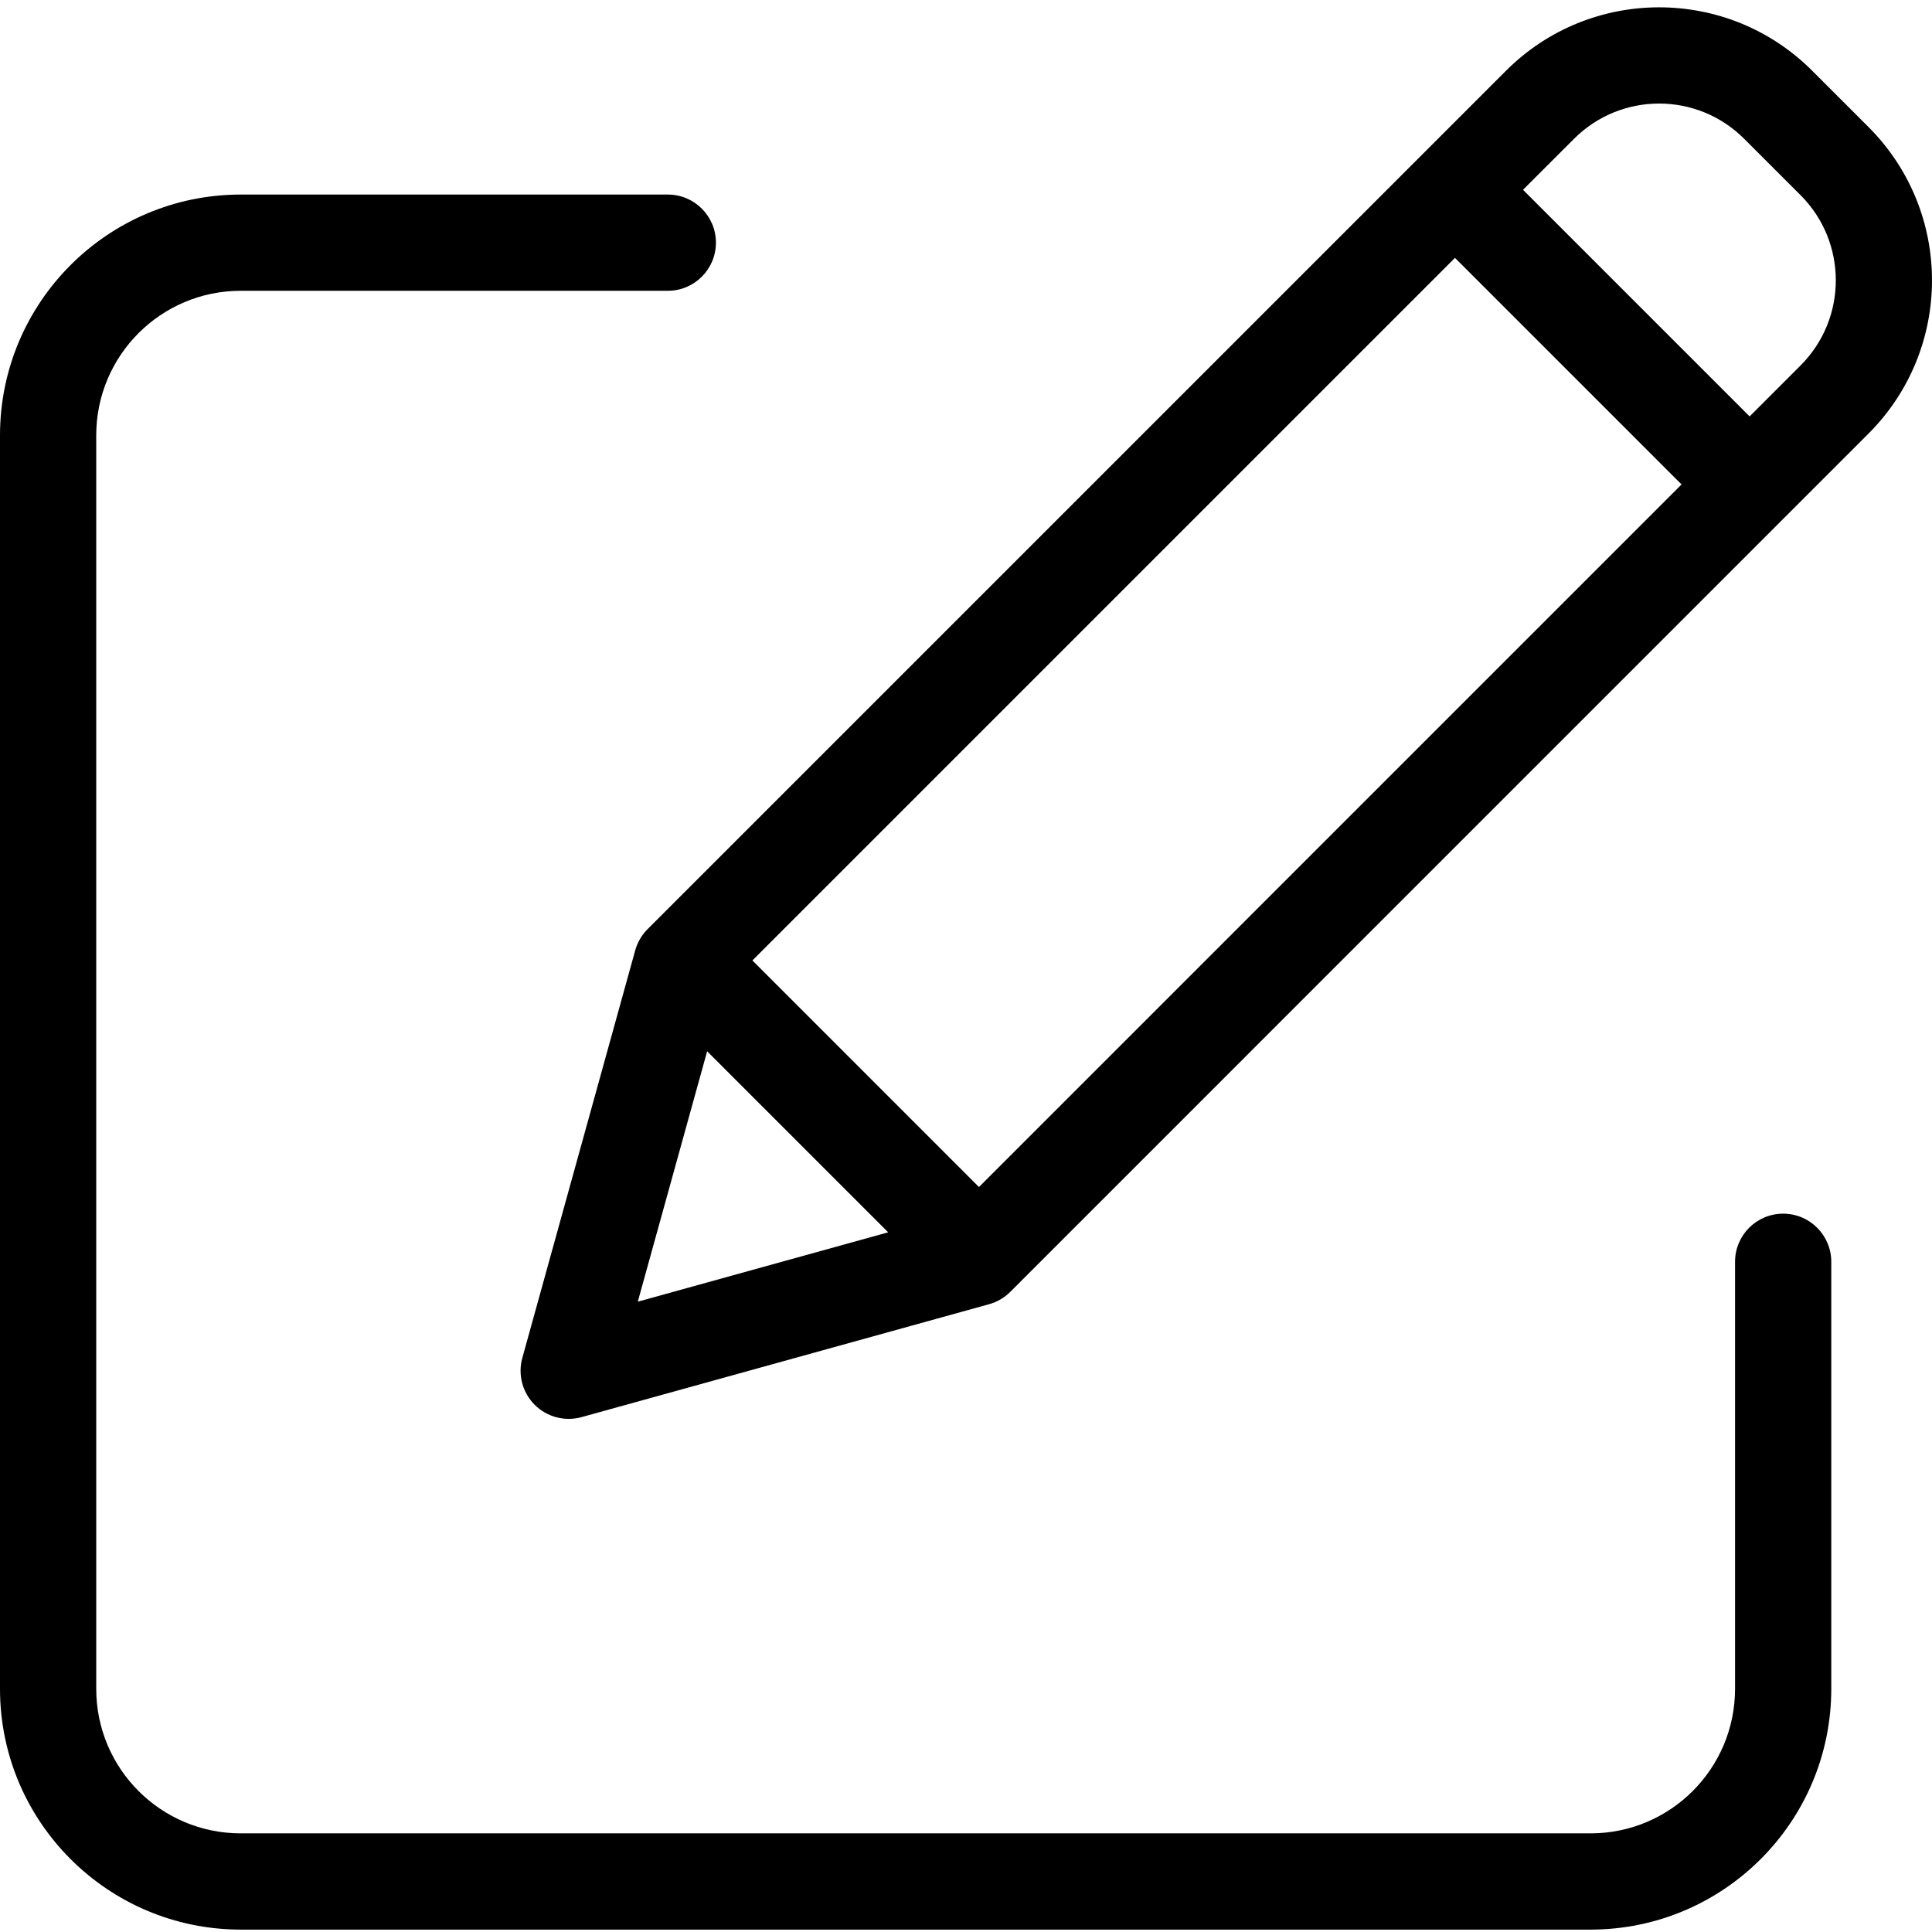
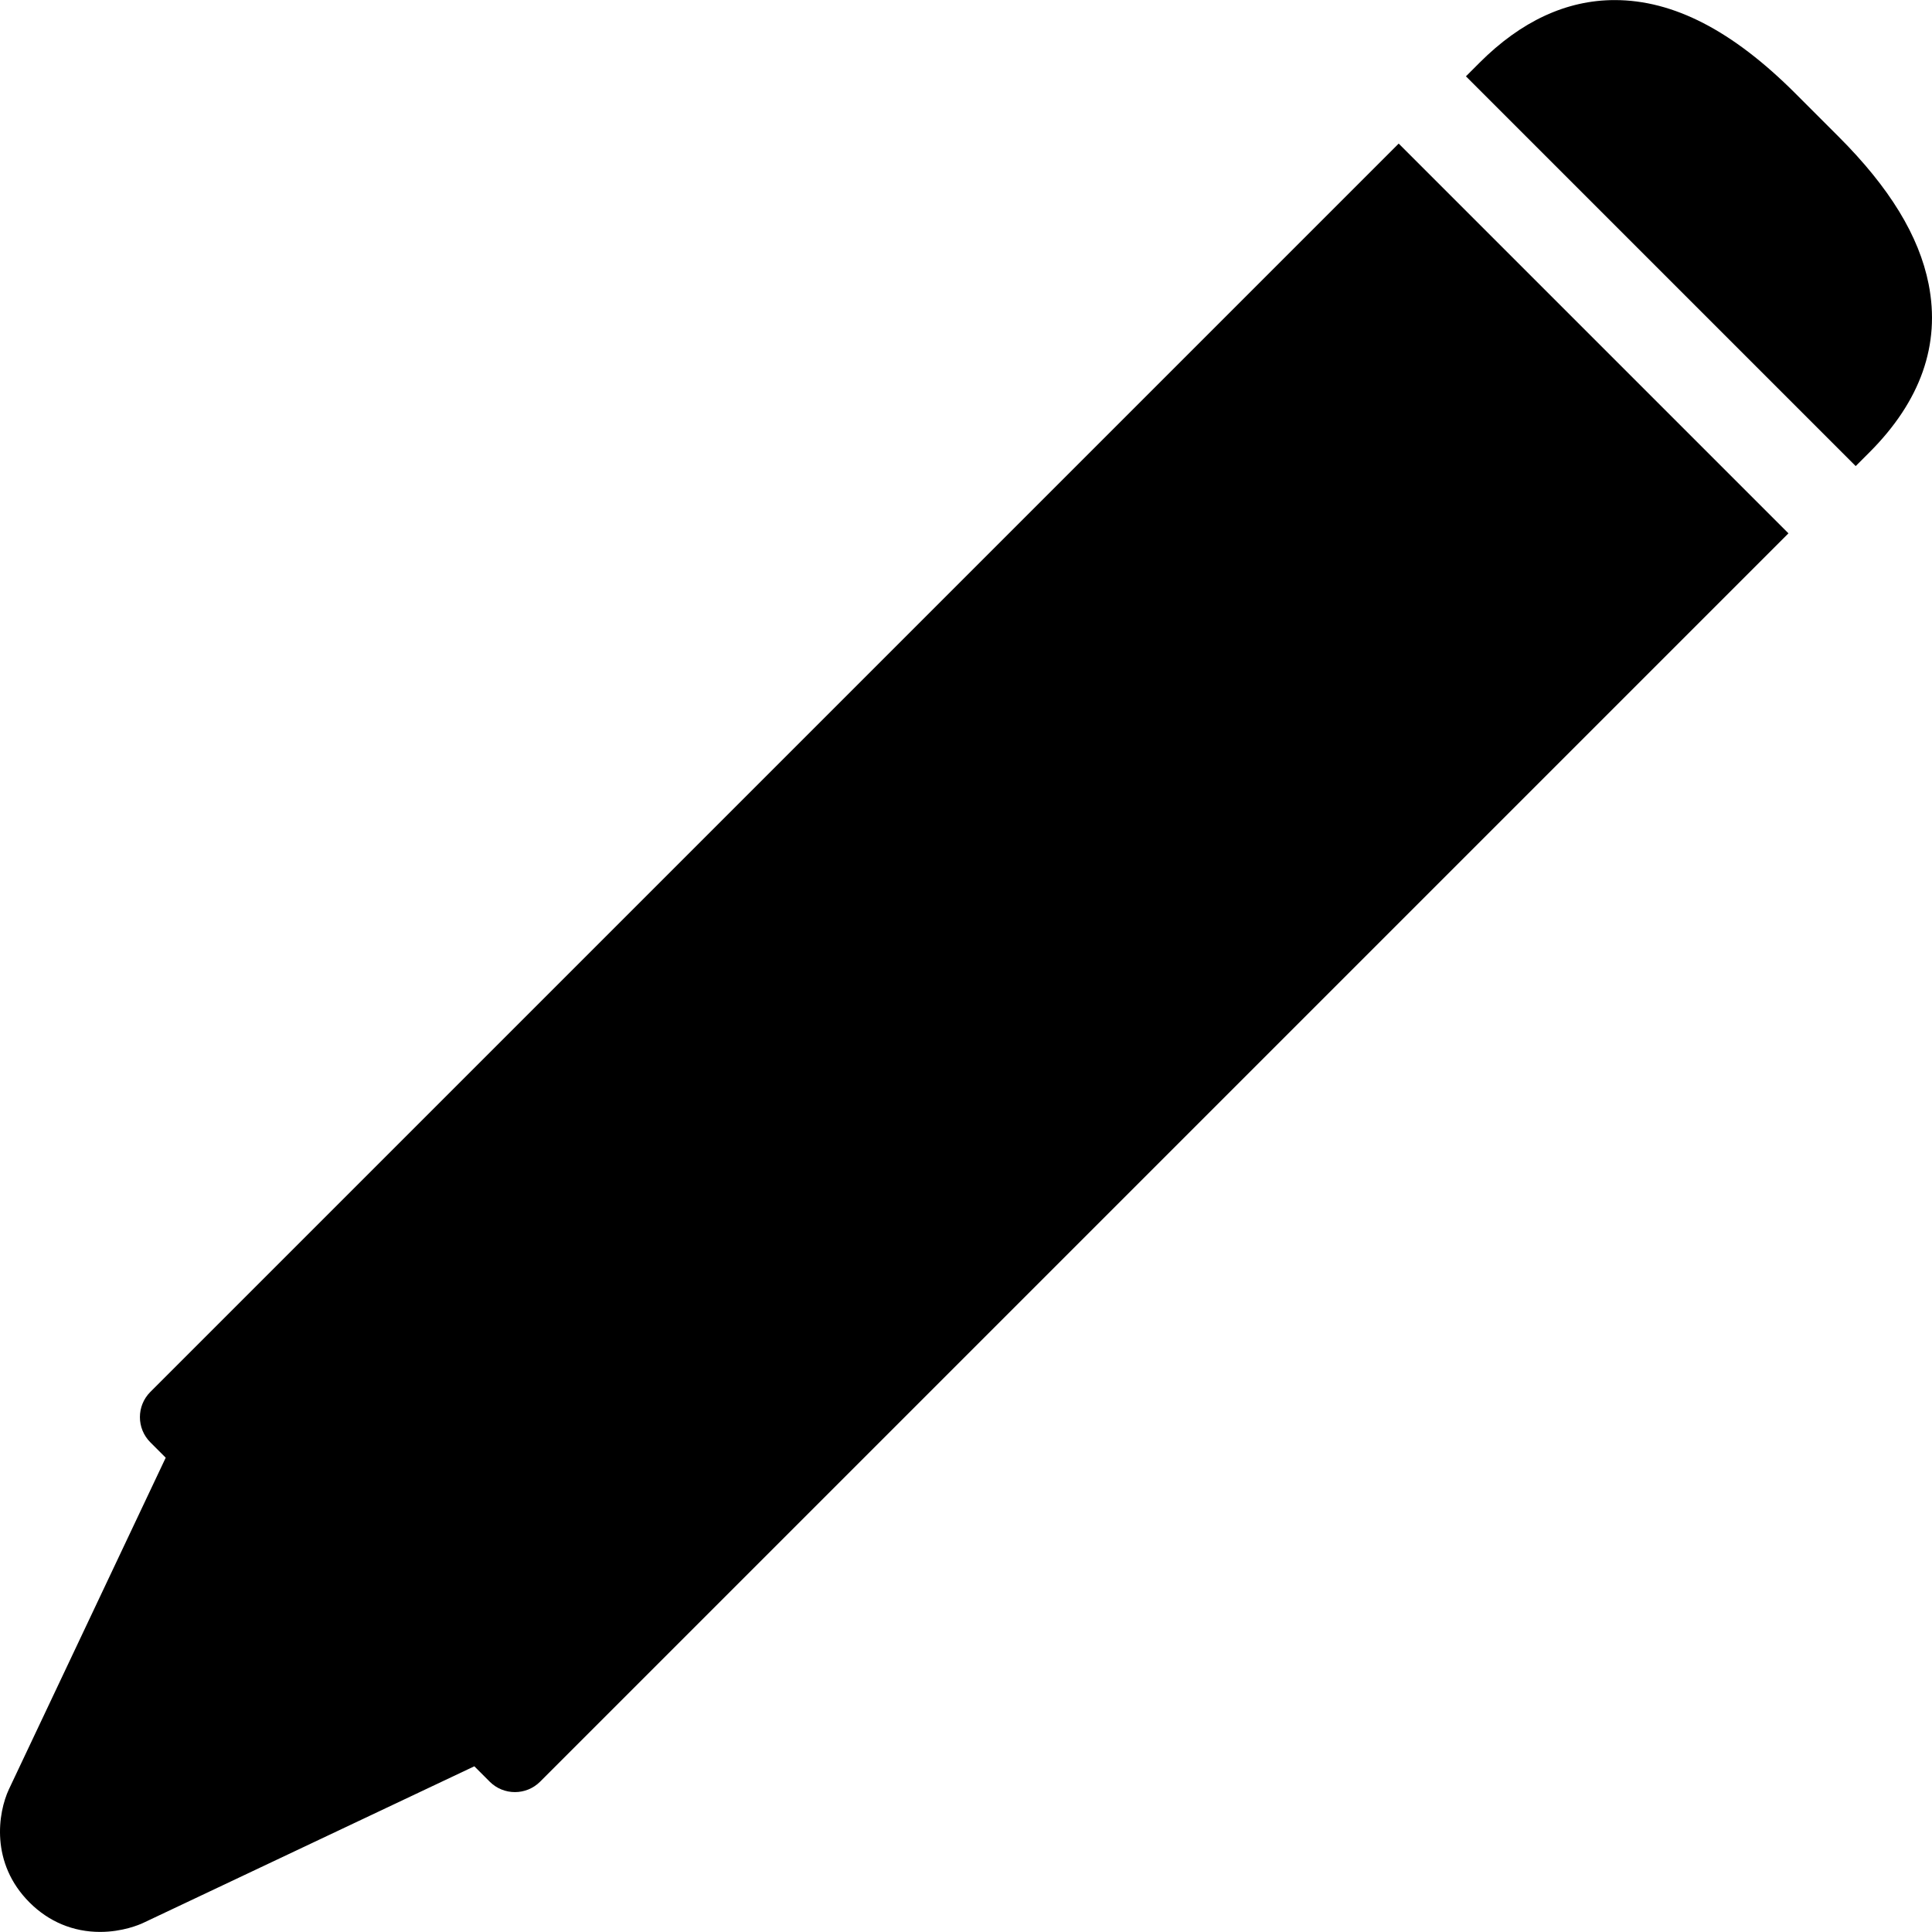
- <svg xmlns="http://www.w3.org/2000/svg" height="401pt" viewBox="0 -1 401.523 401" width="401pt">
-   <path d="m370.59 250.973c-5.523 0-10 4.477-10 10v88.789c-.02 16.562-13.438 29.984-30 30h-280.59c-16.562-.016-29.98-13.438-30-30v-260.59c.02-16.559 13.438-29.98 30-30h88.789c5.523 0 10-4.477 10-10 0-5.52-4.477-10-10-10h-88.789c-27.602.031-49.969 22.398-50 50v260.594c.031 27.602 22.398 49.969 50 50h280.59c27.602-.031 49.969-22.398 50-50v-88.793c0-5.523-4.477-10-10-10zm0 0" />
-   <path d="m376.629 13.441c-17.574-17.574-46.066-17.574-63.641 0l-178.406 178.406c-1.223 1.223-2.105 2.738-2.566 4.402l-23.461 84.699c-.965 3.473.016 7.191 2.562 9.742 2.551 2.547 6.27 3.527 9.742 2.566l84.699-23.465c1.664-.461 3.18-1.344 4.402-2.566l178.402-178.41c17.547-17.586 17.547-46.055 0-63.641zm-220.258 184.906 146.012-146.016 47.09 47.09-146.016 146.016zm-9.406 18.875 37.621 37.625-52.039 14.418zm227.258-142.547-10.605 10.605-47.094-47.094 10.609-10.605c9.762-9.762 25.59-9.762 35.352 0l11.738 11.734c9.746 9.773 9.746 25.59 0 35.359zm0 0" />
+ <svg xmlns="http://www.w3.org/2000/svg" version="1.1" id="Capa_1" x="0px" y="0px" viewBox="0 0 325.027 325.027" style="enable-background:new 0 0 325.027 325.027;" xml:space="preserve">
+   <g>
+     <path d="M25.295,234.166c-2.343,2.343-2.343,6.142,0.001,8.484l2.583,2.584L1.497,301.02c-1.837,3.945-3.172,12.396,3.474,19.04   c3.239,3.24,7.343,4.953,11.865,4.953c3.806,0,6.644-1.231,7.209-1.494l55.753-26.369l2.585,2.585c2.342,2.342,6.142,2.342,8.485,0   L300.877,89.726l-65.571-65.571L25.295,234.166z" />
+     <path d="M324.457,47.783c-1.609-8.103-6.564-16.215-15.147-24.797l-7.265-7.267C291.475,5.151,281.532,0.013,271.647,0.013   c-8.097,0-15.742,3.541-22.726,10.525l-2.302,2.302l65.571,65.571l2.303-2.303C323.125,67.478,326.476,57.948,324.457,47.783z" />
+   </g>
+   <g>
+ </g>
+   <g>
+ </g>
+   <g>
+ </g>
+   <g>
+ </g>
+   <g>
+ </g>
+   <g>
+ </g>
+   <g>
+ </g>
+   <g>
+ </g>
+   <g>
+ </g>
+   <g>
+ </g>
+   <g>
+ </g>
+   <g>
+ </g>
+   <g>
+ </g>
+   <g>
+ </g>
+   <g>
+ </g>
</svg>
